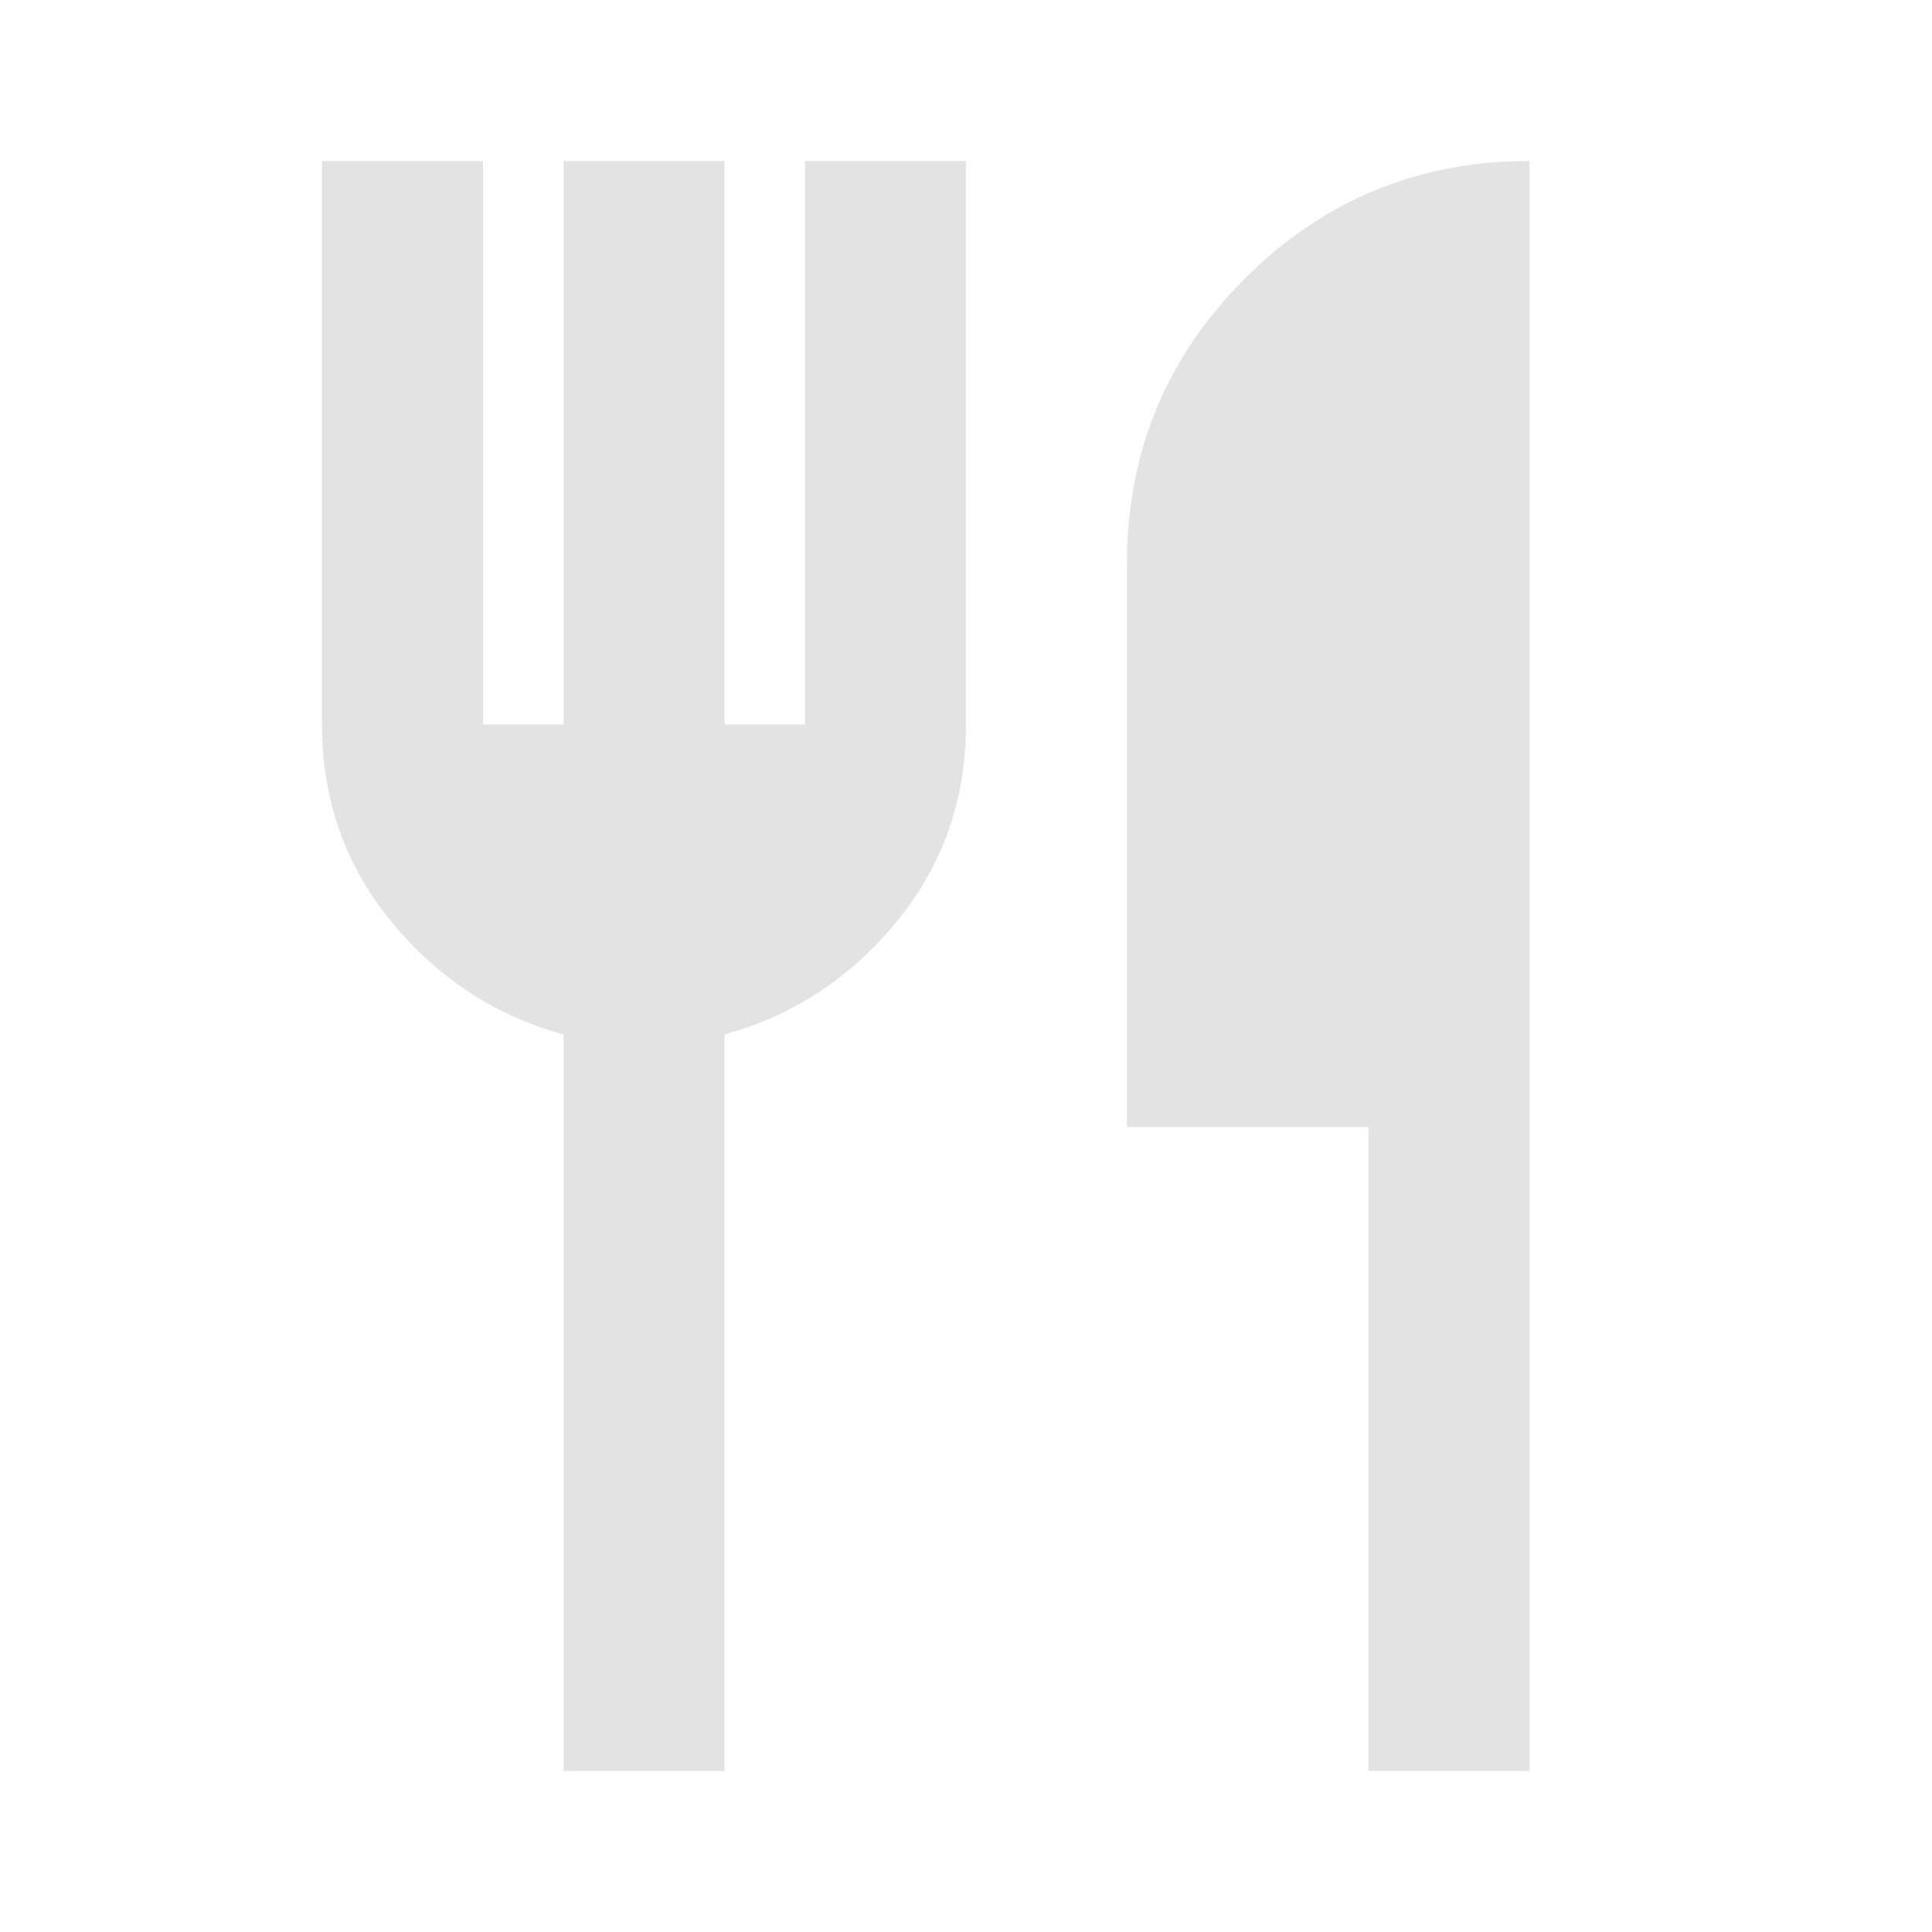
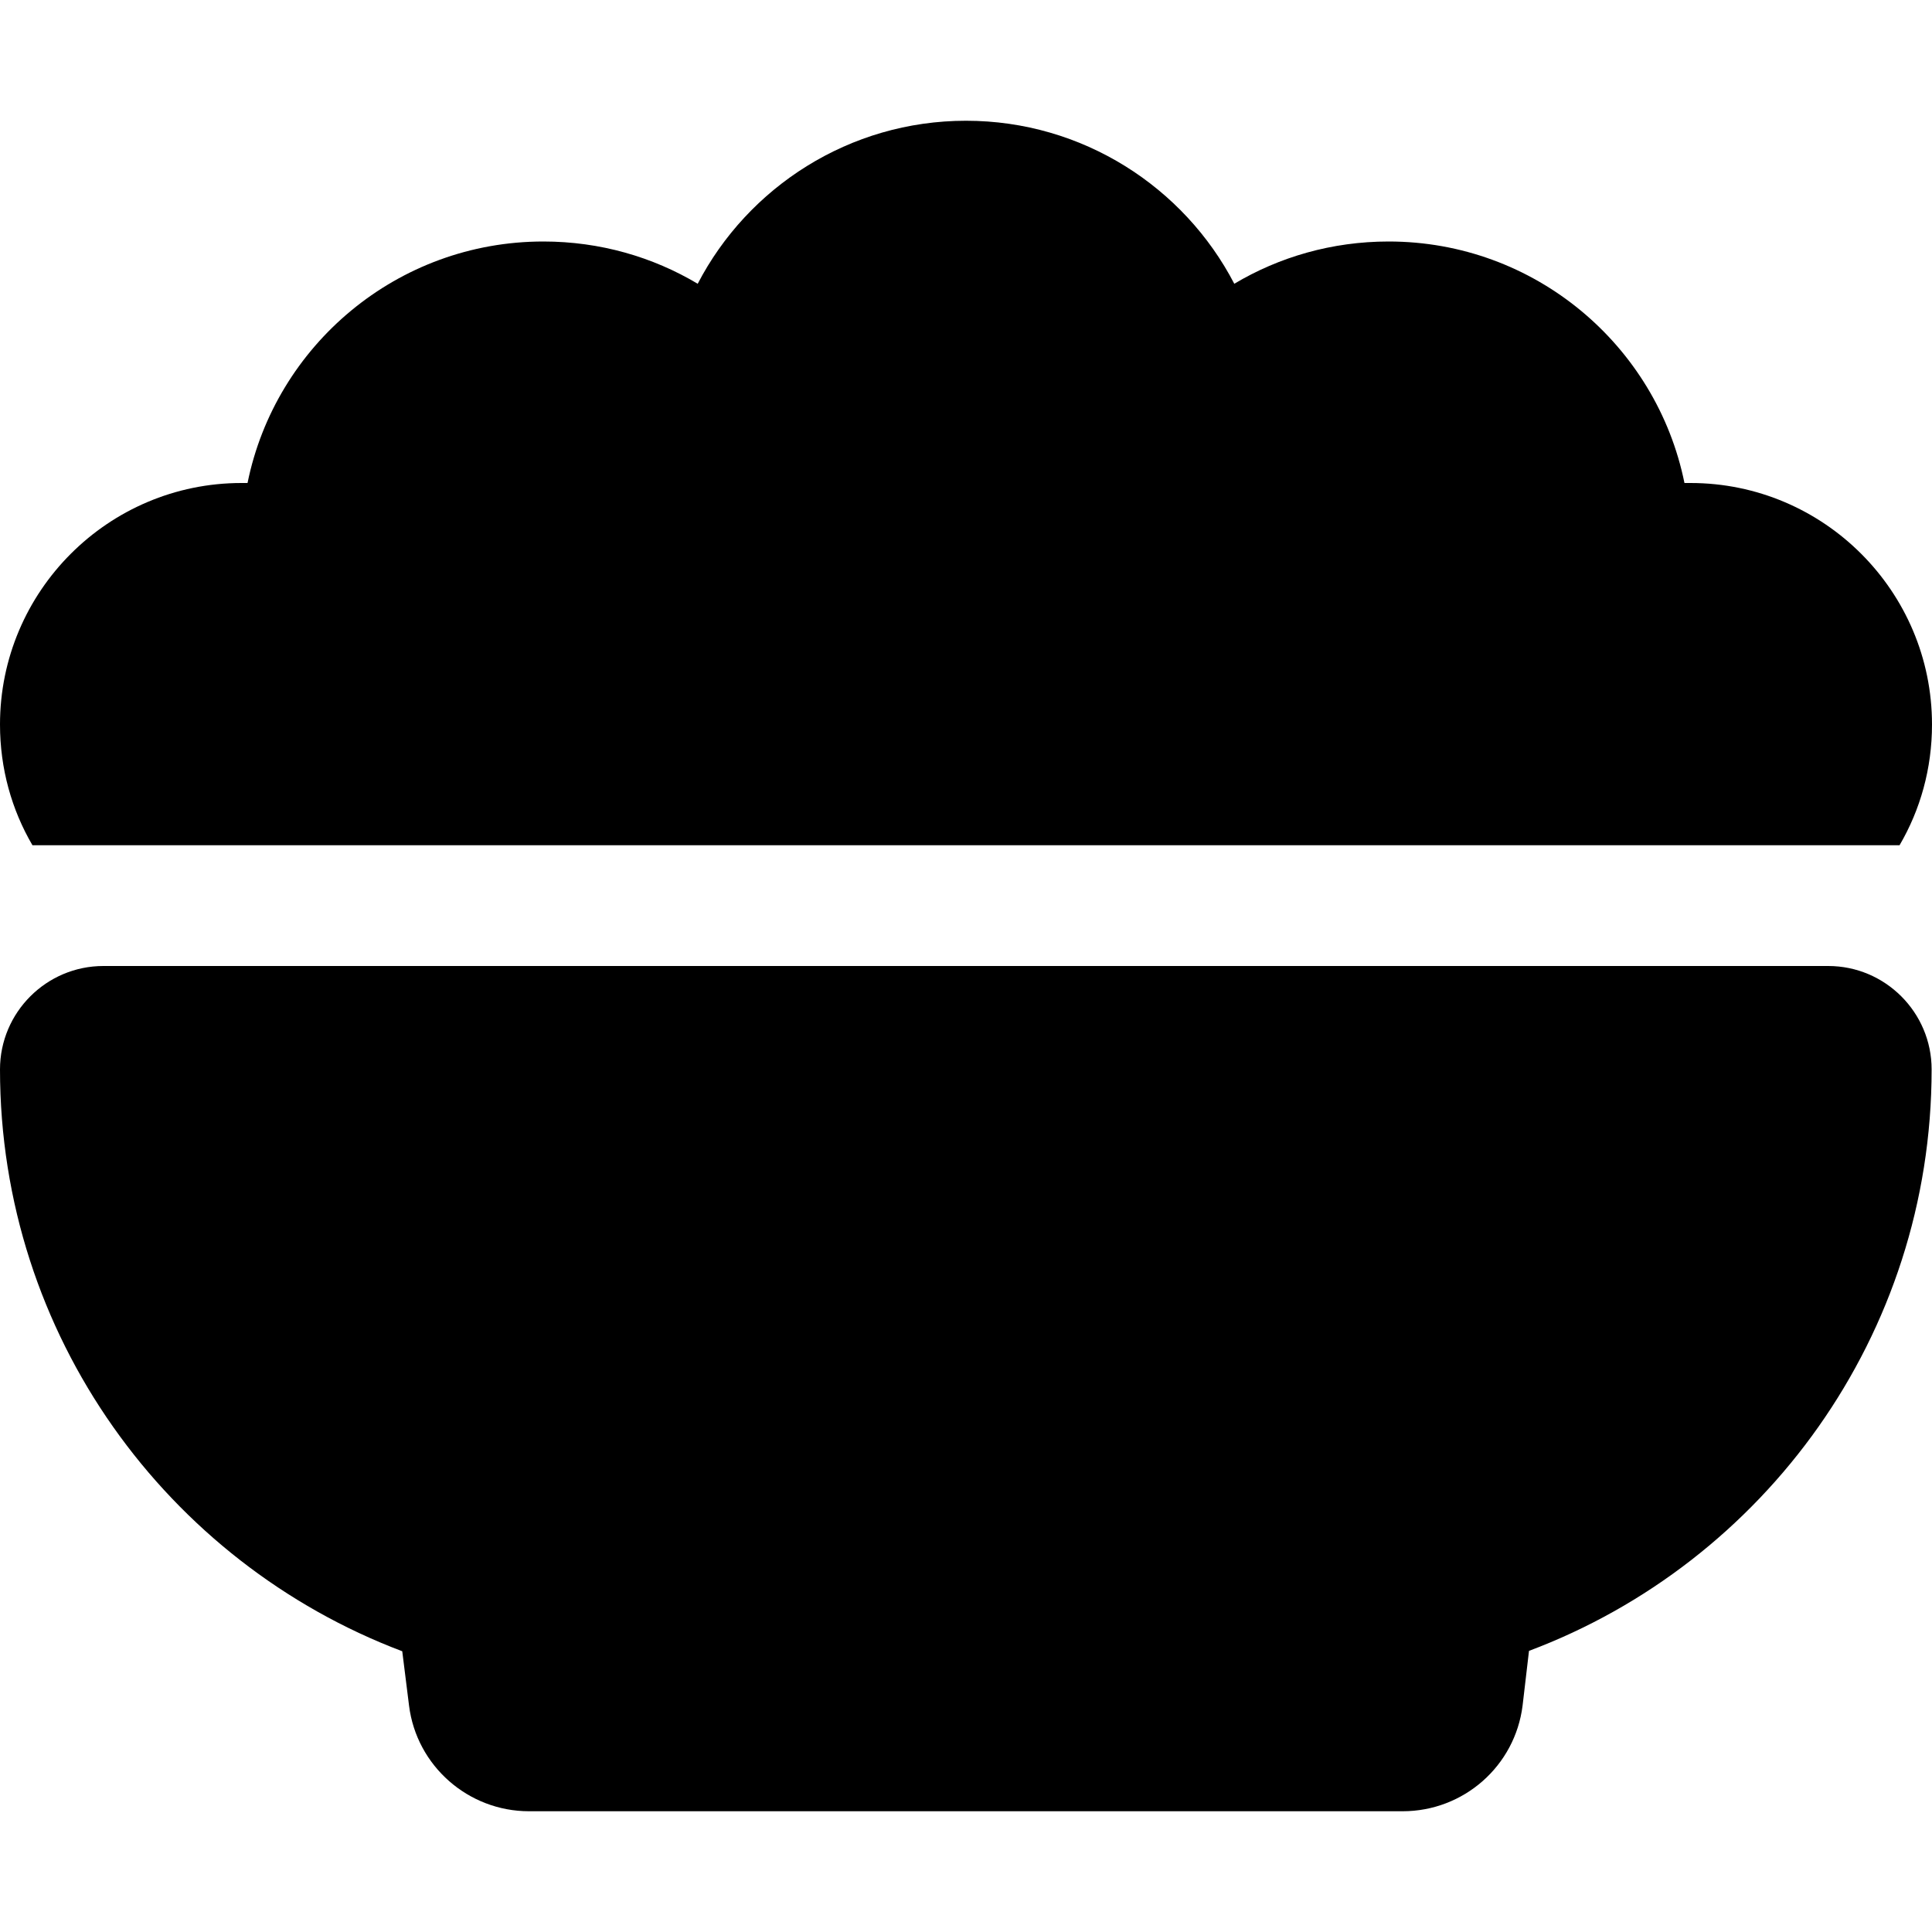
- <svg xmlns="http://www.w3.org/2000/svg" height="24px" viewBox="0 -960 960 960" width="24px" fill="#e3e3e3">
-   <path d="M280-80v-366q-51-14-85.5-56T160-600v-280h80v280h40v-280h80v280h40v-280h80v280q0 56-34.5 98T360-446v366h-80Zm400 0v-320H560v-280q0-83 58.5-141.5T760-880v800h-80Z" />
+ <svg xmlns="http://www.w3.org/2000/svg" viewBox="0 0 512 512">
+   <path d="M0 192c0-35.3 28.7-64 64-64c.5 0 1.1 0 1.6 0C73 91.5 105.3 64 144 64c15 0 29 4.1 40.9 11.2C198.2 49.6 225.1 32 256 32s57.8 17.6 71.1 43.2C339 68.1 353 64 368 64c38.7 0 71 27.5 78.4 64c.5 0 1.1 0 1.6 0c35.3 0 64 28.7 64 64c0 11.7-3.1 22.6-8.6 32L8.6 224C3.1 214.6 0 203.7 0 192zm0 91.4C0 268.3 12.3 256 27.4 256l457.1 0c15.1 0 27.4 12.3 27.4 27.4c0 70.5-44.4 130.7-106.7 154.1L403.5 452c-2 16-15.6 28-31.8 28l-231.5 0c-16.1 0-29.8-12-31.8-28l-1.8-14.4C44.4 414.1 0 353.9 0 283.4z" />
</svg>
